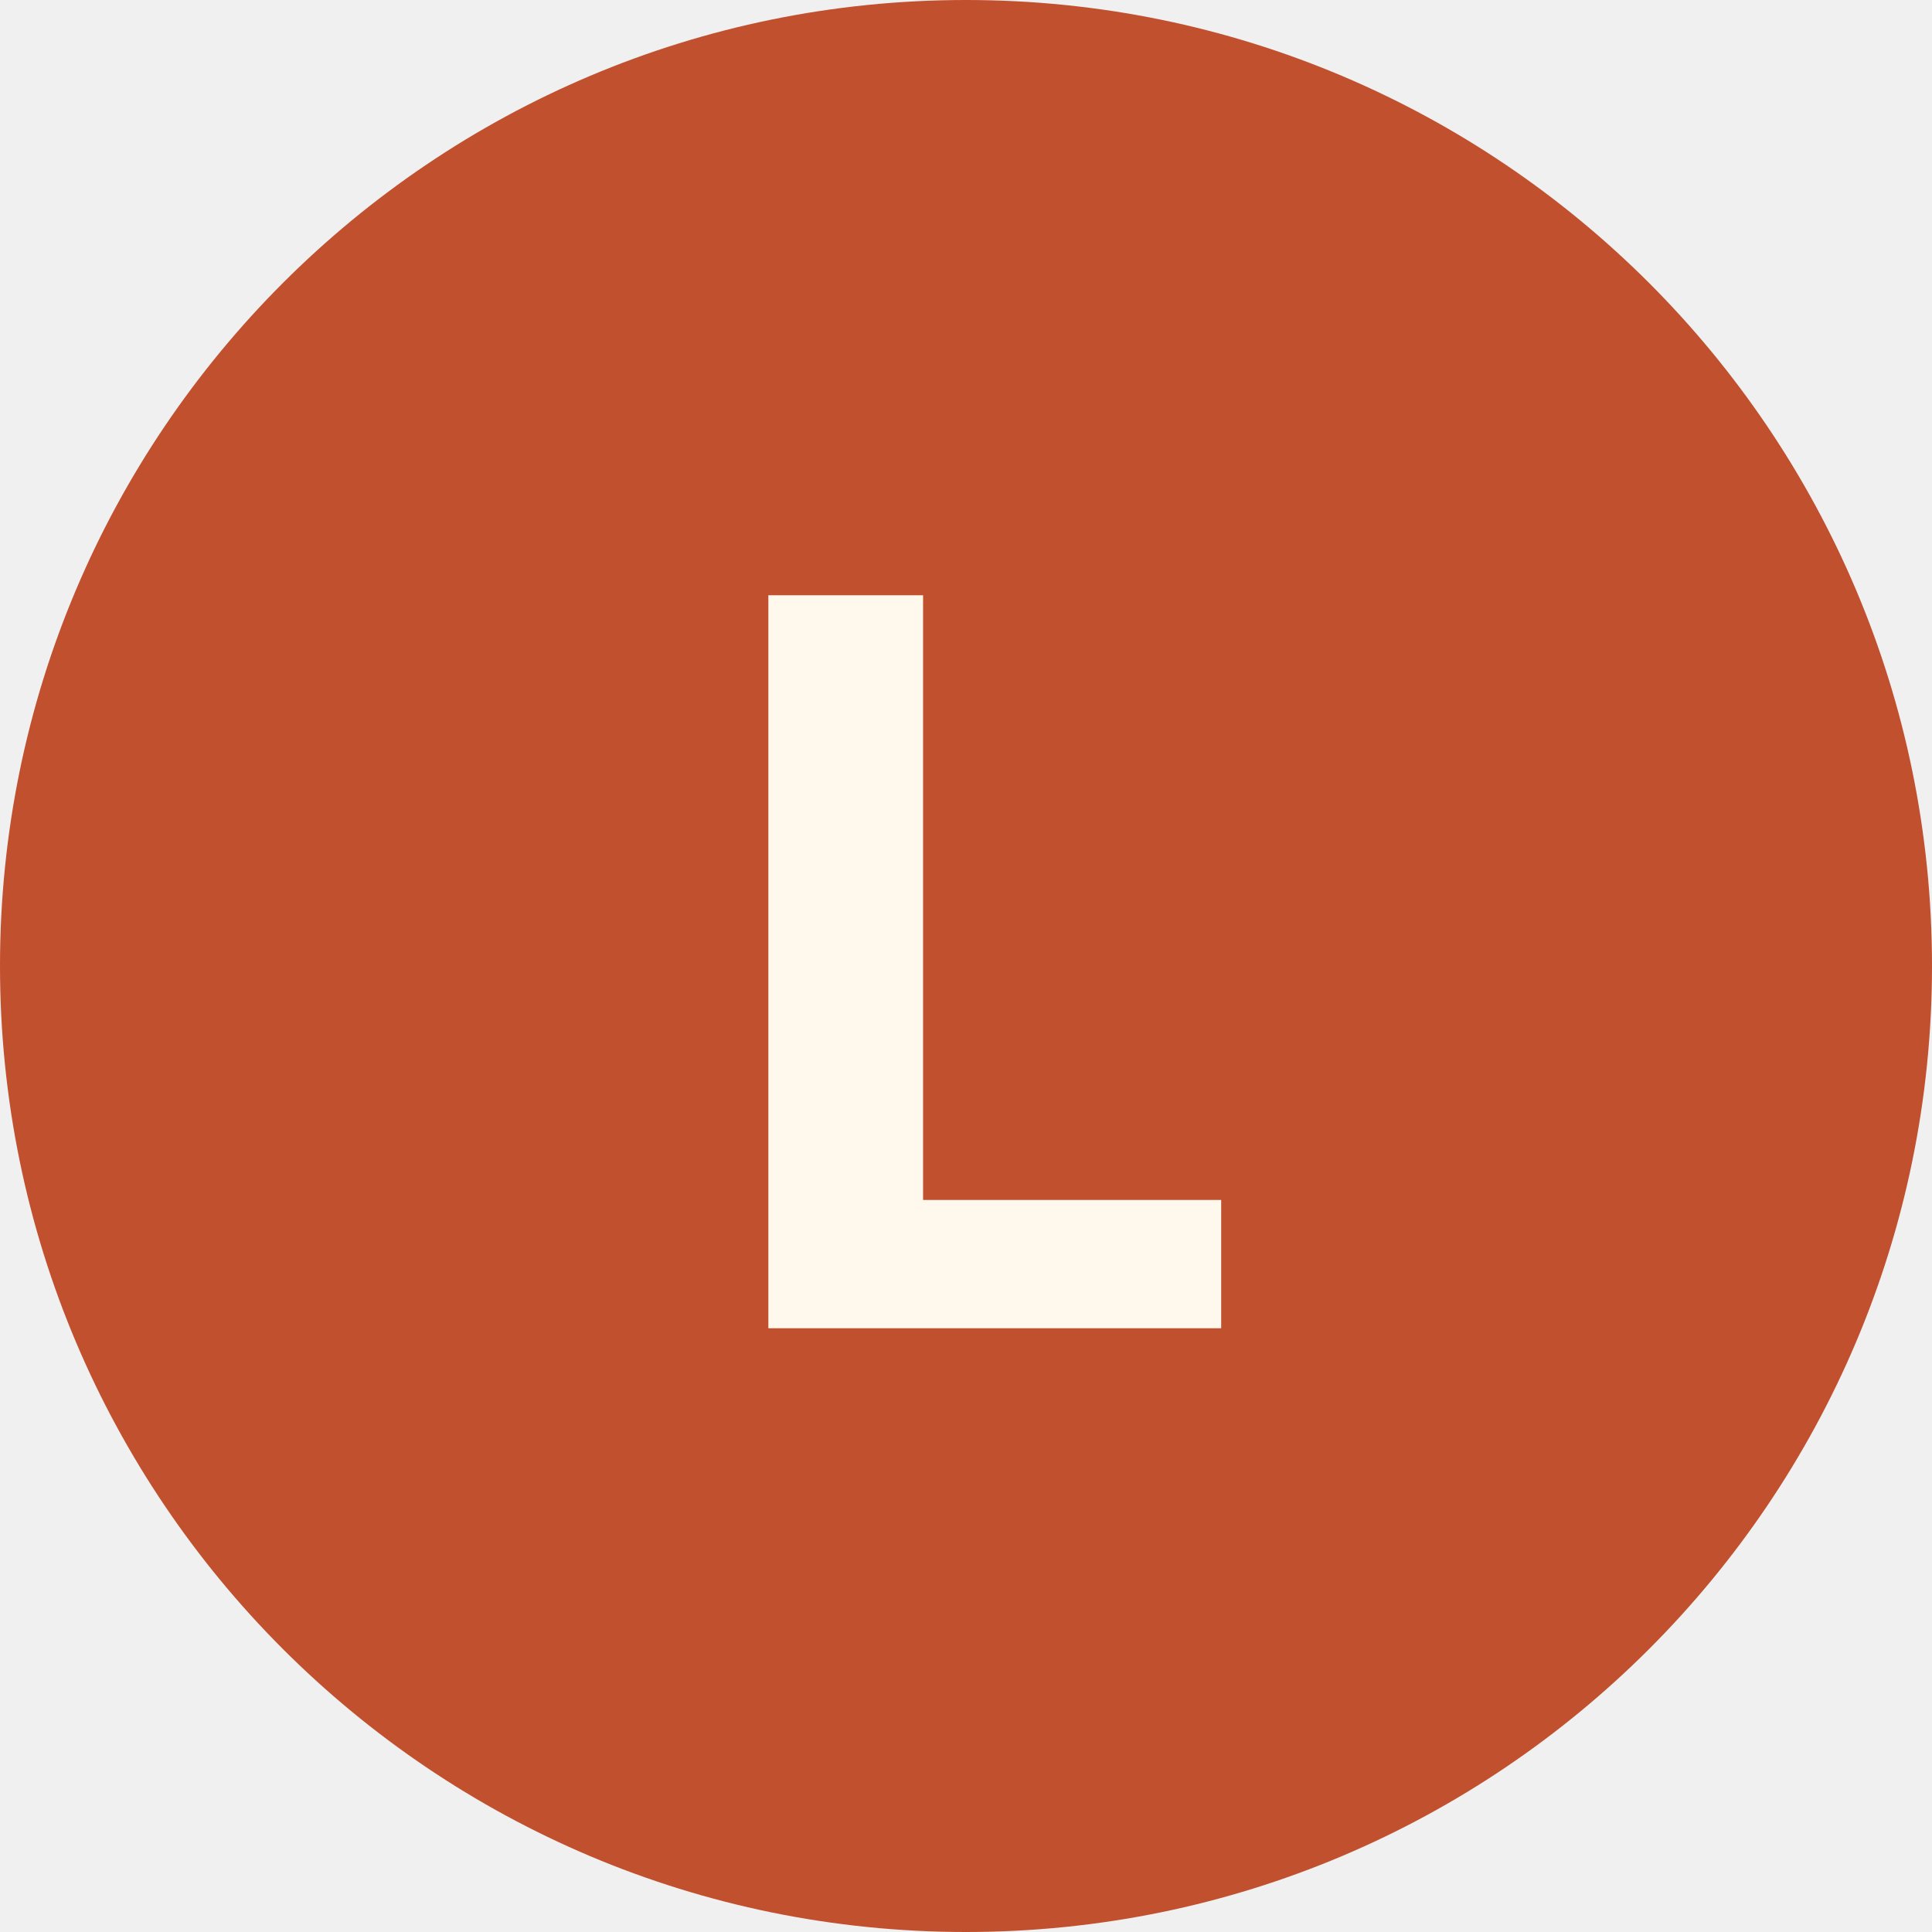
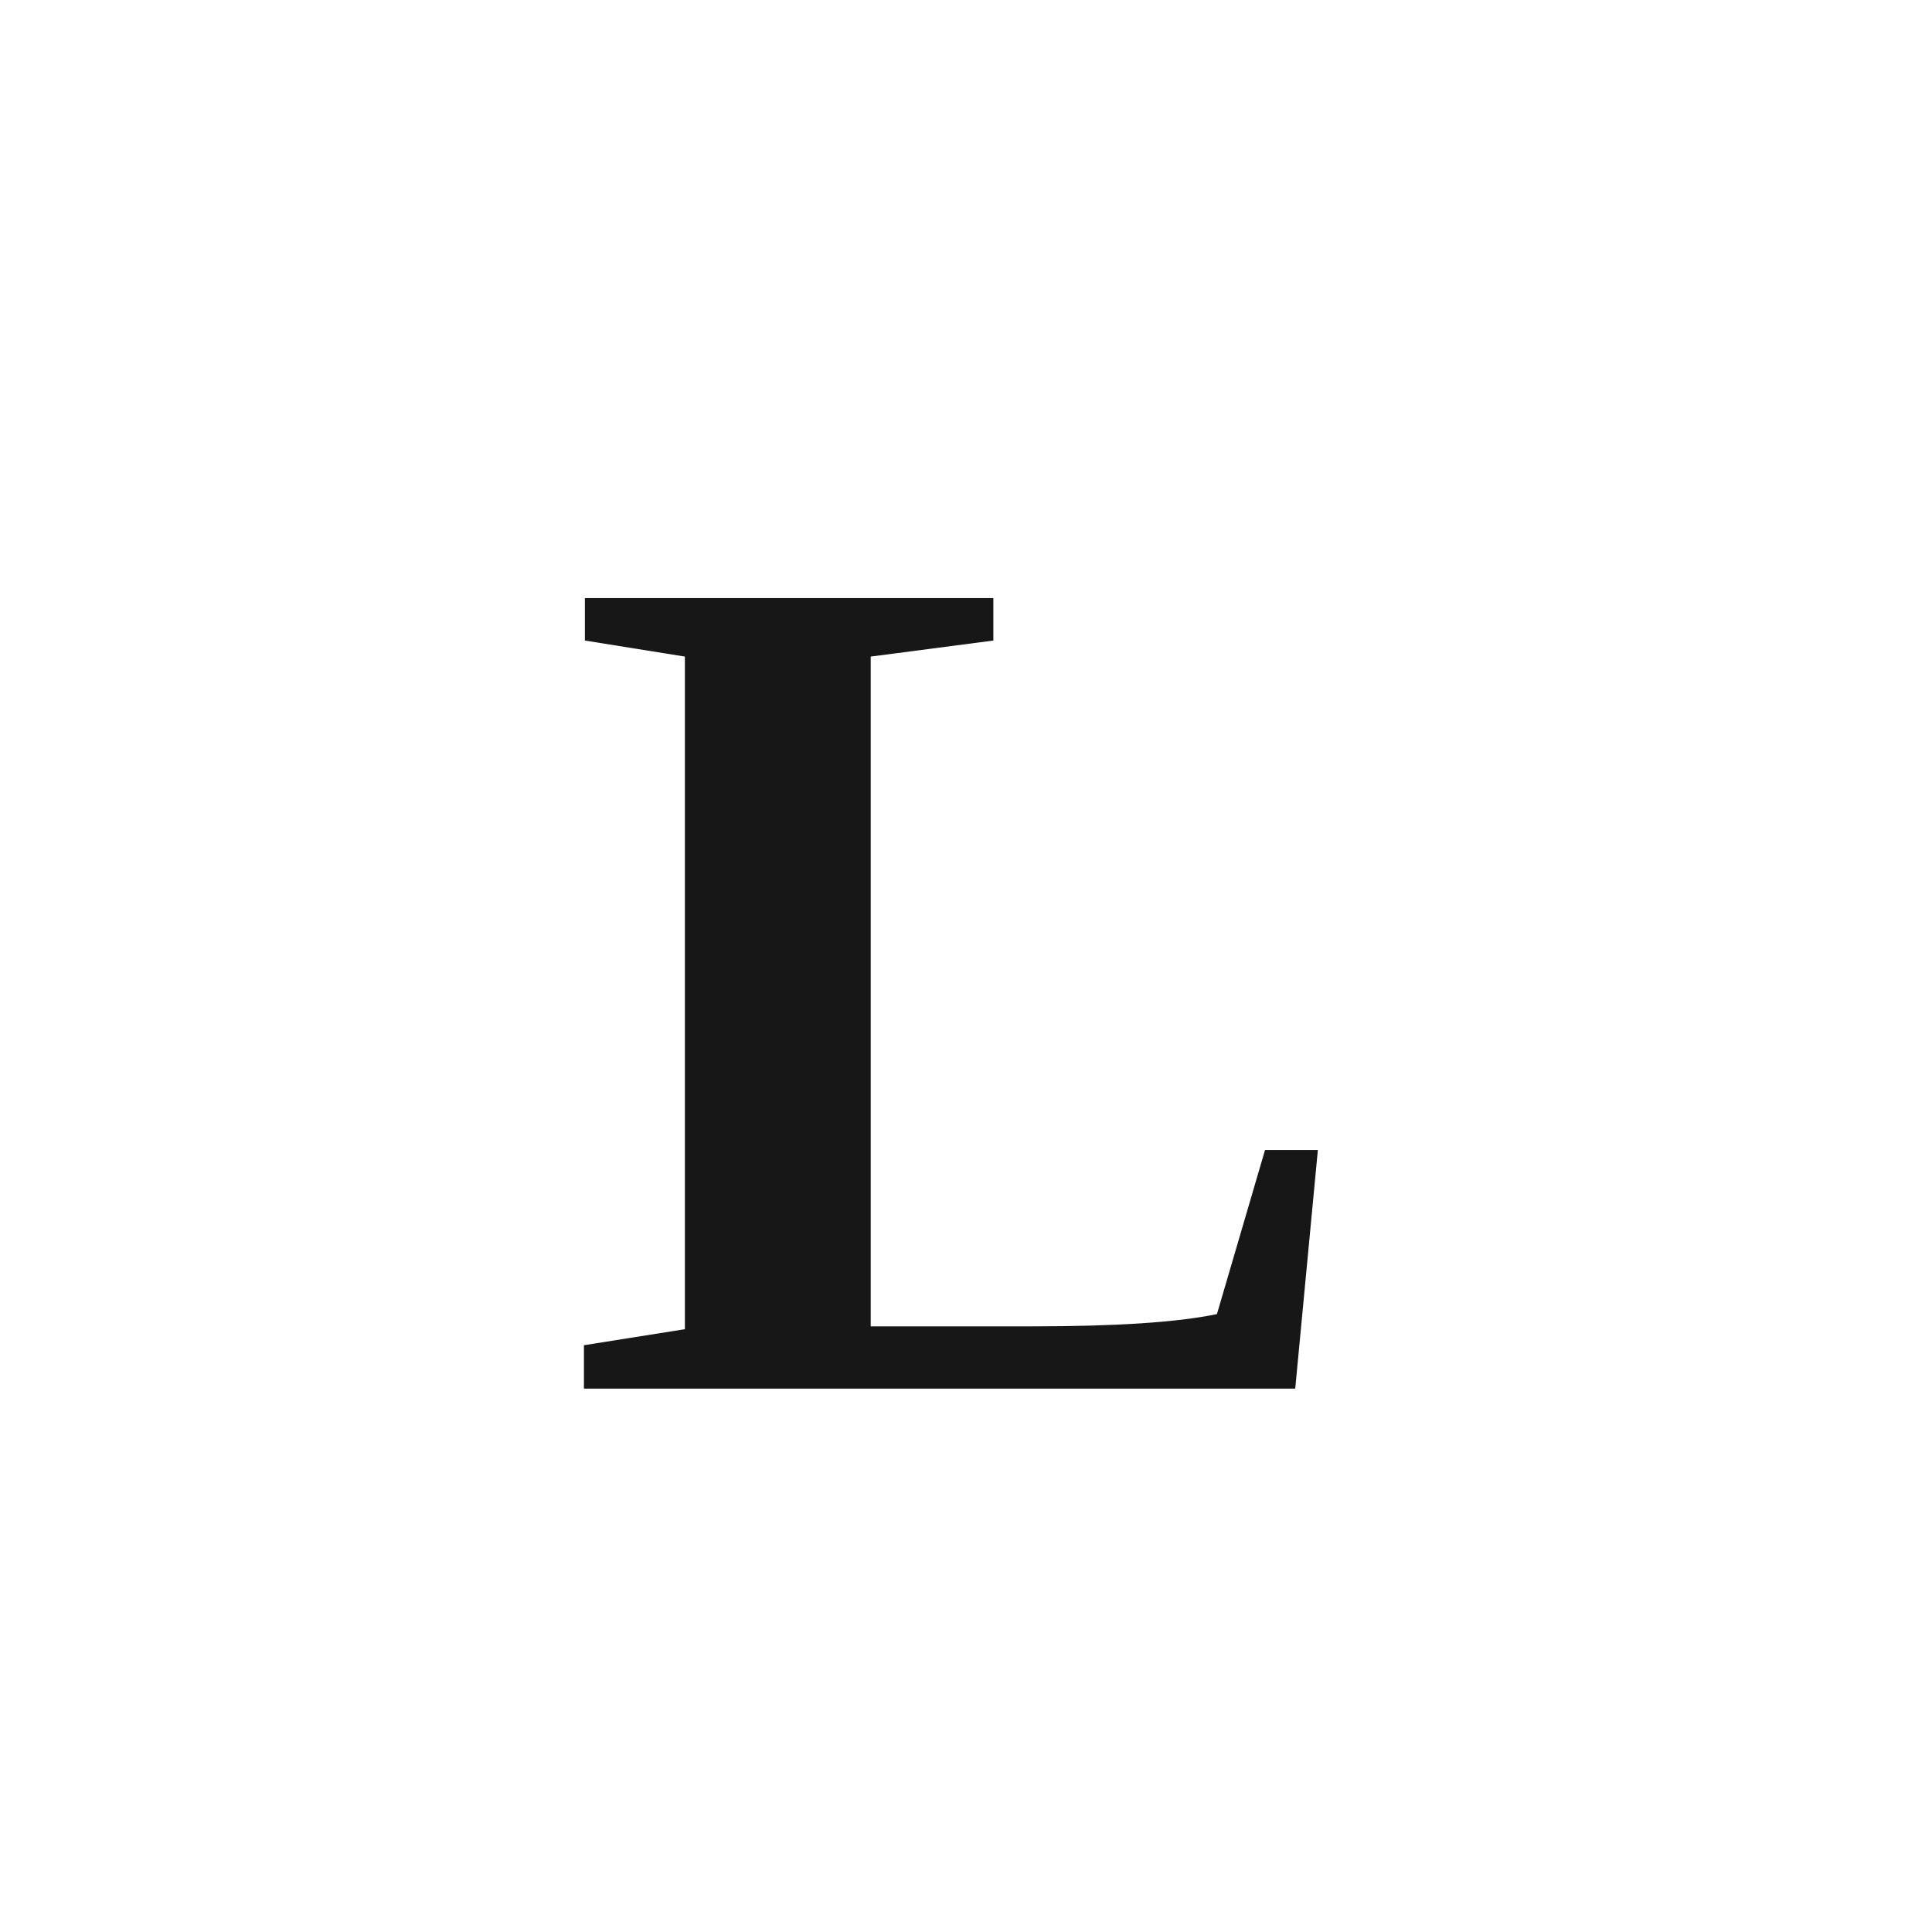
<svg xmlns="http://www.w3.org/2000/svg" width="32" height="32" viewBox="0 0 32 32" fill="none">
-   <circle cx="16" cy="16" r="16" fill="#C1502E" />
-   <text x="16" y="22" font-family="ui-sans-serif, system-ui, sans-serif" font-size="17" font-weight="700" fill="#FFF8EC" text-anchor="middle">L</text>
+   <rect width="32" height="32" fill="#ffffff" />
+   <text x="16" y="23" font-family="Georgia, 'Times New Roman', serif" font-size="20" font-weight="700" fill="#171717" text-anchor="middle">L</text>
</svg>
